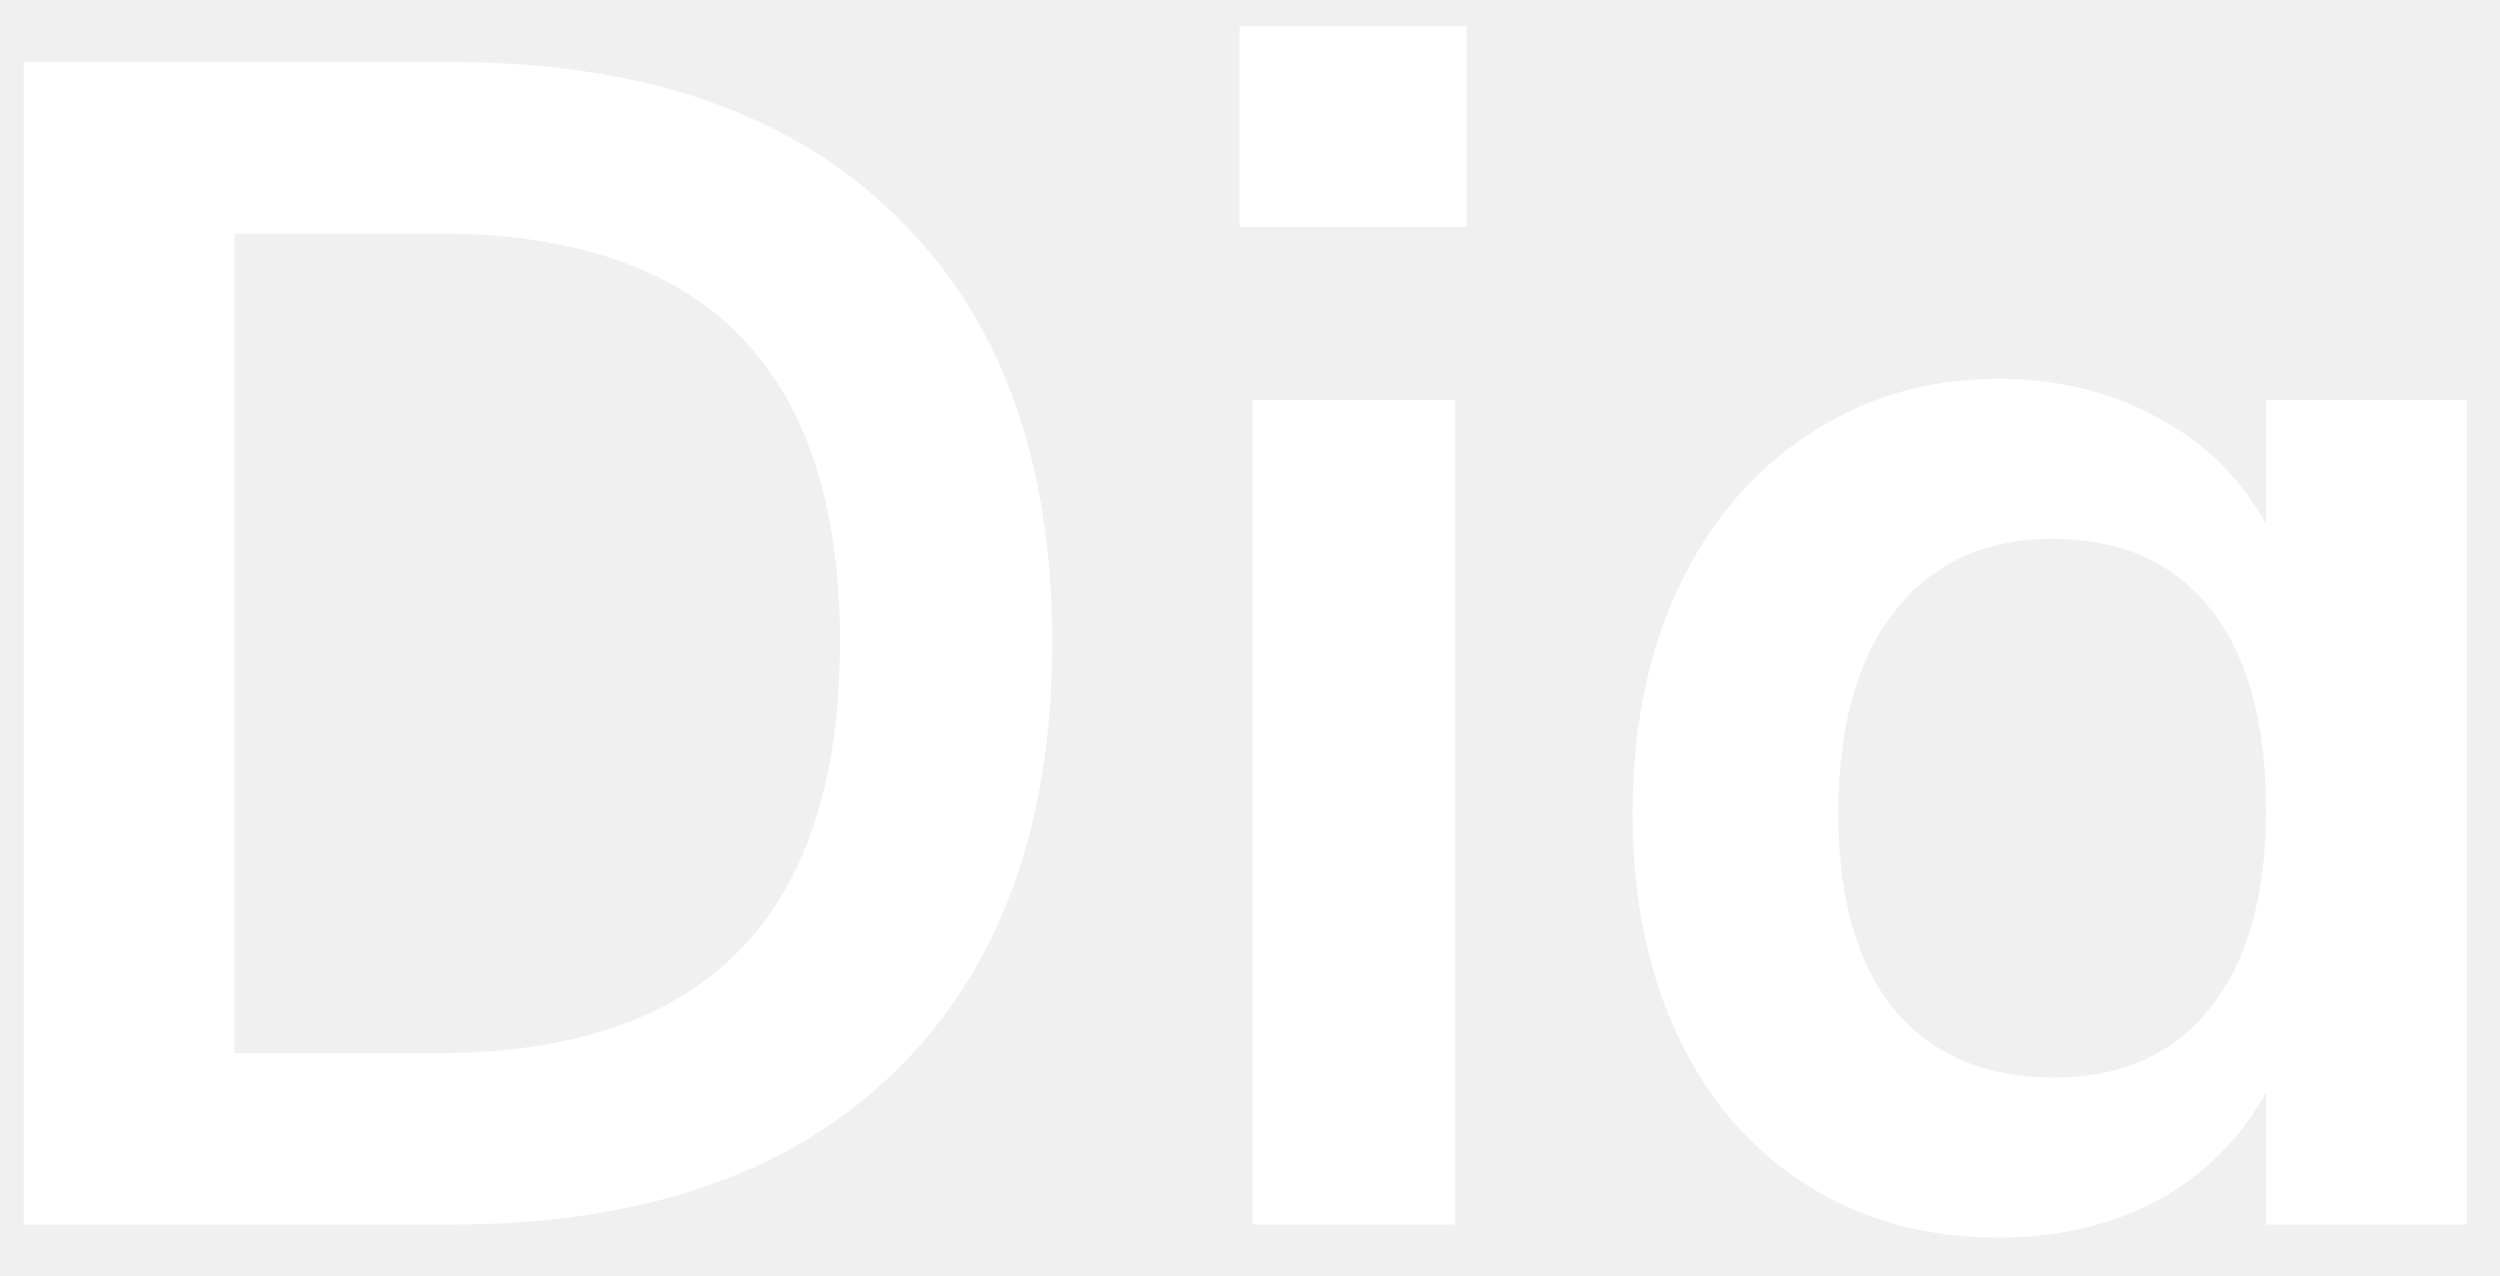
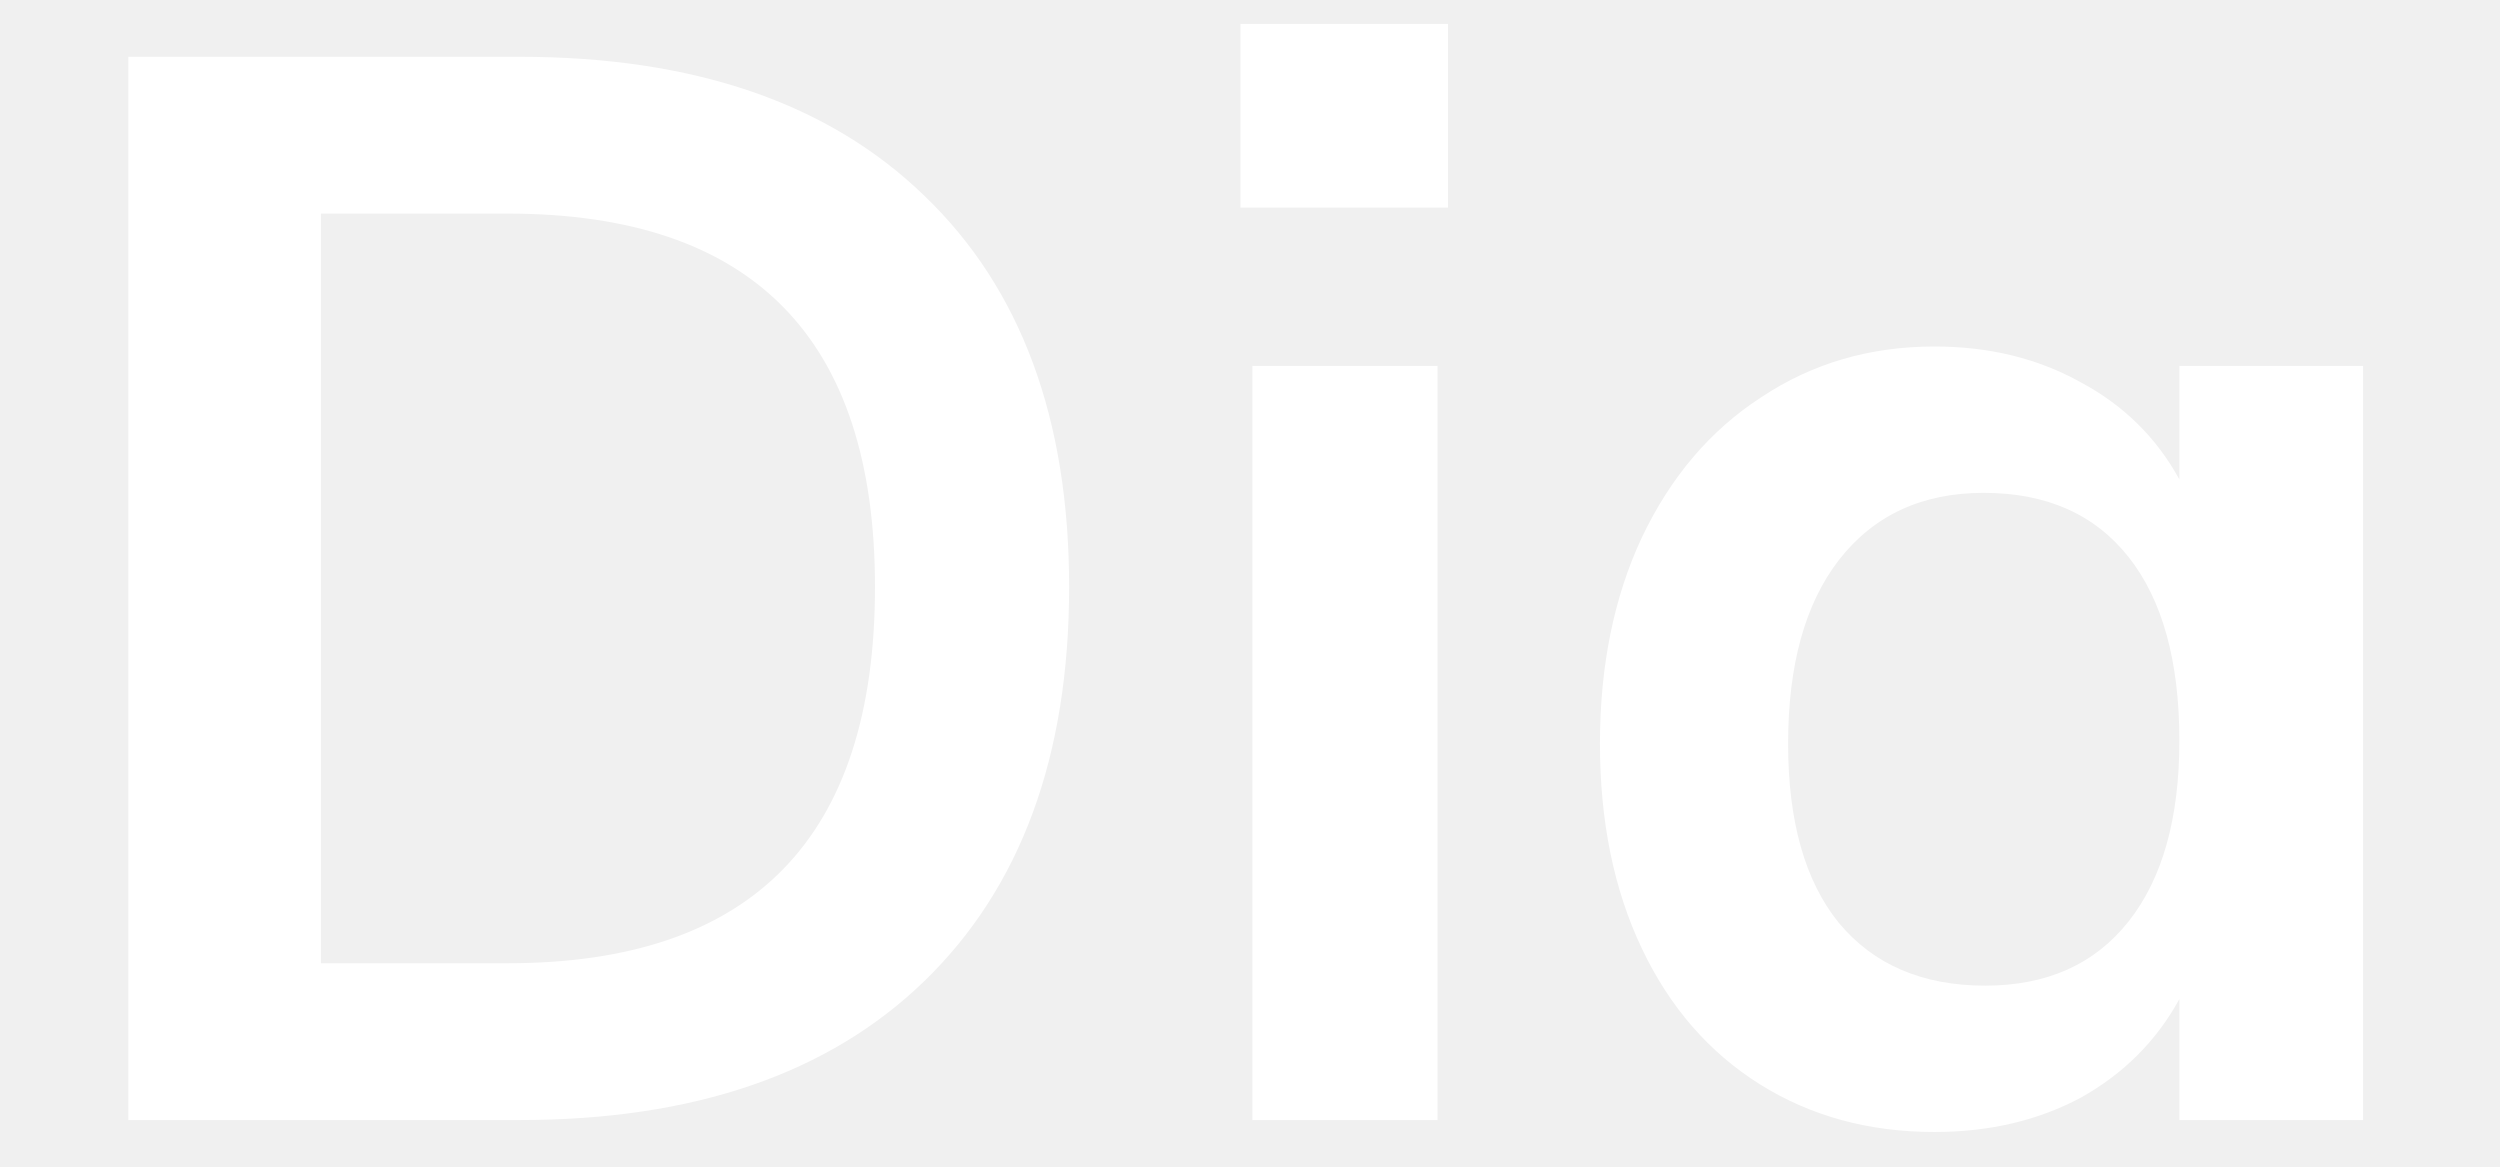
- <svg xmlns="http://www.w3.org/2000/svg" width="49" height="25" viewBox="0 0 49 25" fill="none">
+ <svg xmlns="http://www.w3.org/2000/svg" width="60" height="28" viewBox="0 0 49 25" fill="none">
  <path d="M0.464 1.217H8.848C12.581 1.217 15.472 2.209 17.52 4.193C19.589 6.177 20.624 8.972 20.624 12.577C20.624 16.204 19.589 19.02 17.52 21.025C15.472 23.009 12.581 24.001 8.848 24.001H0.464V1.217ZM8.592 20.641C13.84 20.641 16.464 17.953 16.464 12.577C16.464 7.244 13.84 4.577 8.592 4.577H4.592V20.641H8.592ZM24.551 7.841H28.519V24.001H24.551V7.841ZM28.743 0.513V4.449H24.295V0.513H28.743ZM48.351 7.841V24.001H44.415V21.409C43.924 22.305 43.22 23.009 42.303 23.521C41.385 24.012 40.34 24.257 39.167 24.257C37.759 24.257 36.511 23.916 35.423 23.233C34.335 22.55 33.492 21.58 32.895 20.321C32.297 19.062 31.999 17.601 31.999 15.937C31.999 14.273 32.297 12.801 32.895 11.521C33.513 10.22 34.367 9.217 35.455 8.513C36.543 7.788 37.78 7.425 39.167 7.425C40.34 7.425 41.385 7.681 42.303 8.193C43.22 8.684 43.924 9.377 44.415 10.273V7.841H48.351ZM40.255 21.121C41.577 21.121 42.601 20.662 43.327 19.745C44.052 18.828 44.415 17.537 44.415 15.873C44.415 14.166 44.052 12.854 43.327 11.937C42.601 11.02 41.567 10.561 40.223 10.561C38.9 10.561 37.865 11.041 37.119 12.001C36.393 12.94 36.031 14.252 36.031 15.937C36.031 17.601 36.393 18.881 37.119 19.777C37.865 20.673 38.911 21.121 40.255 21.121Z" fill="white" />
</svg>
